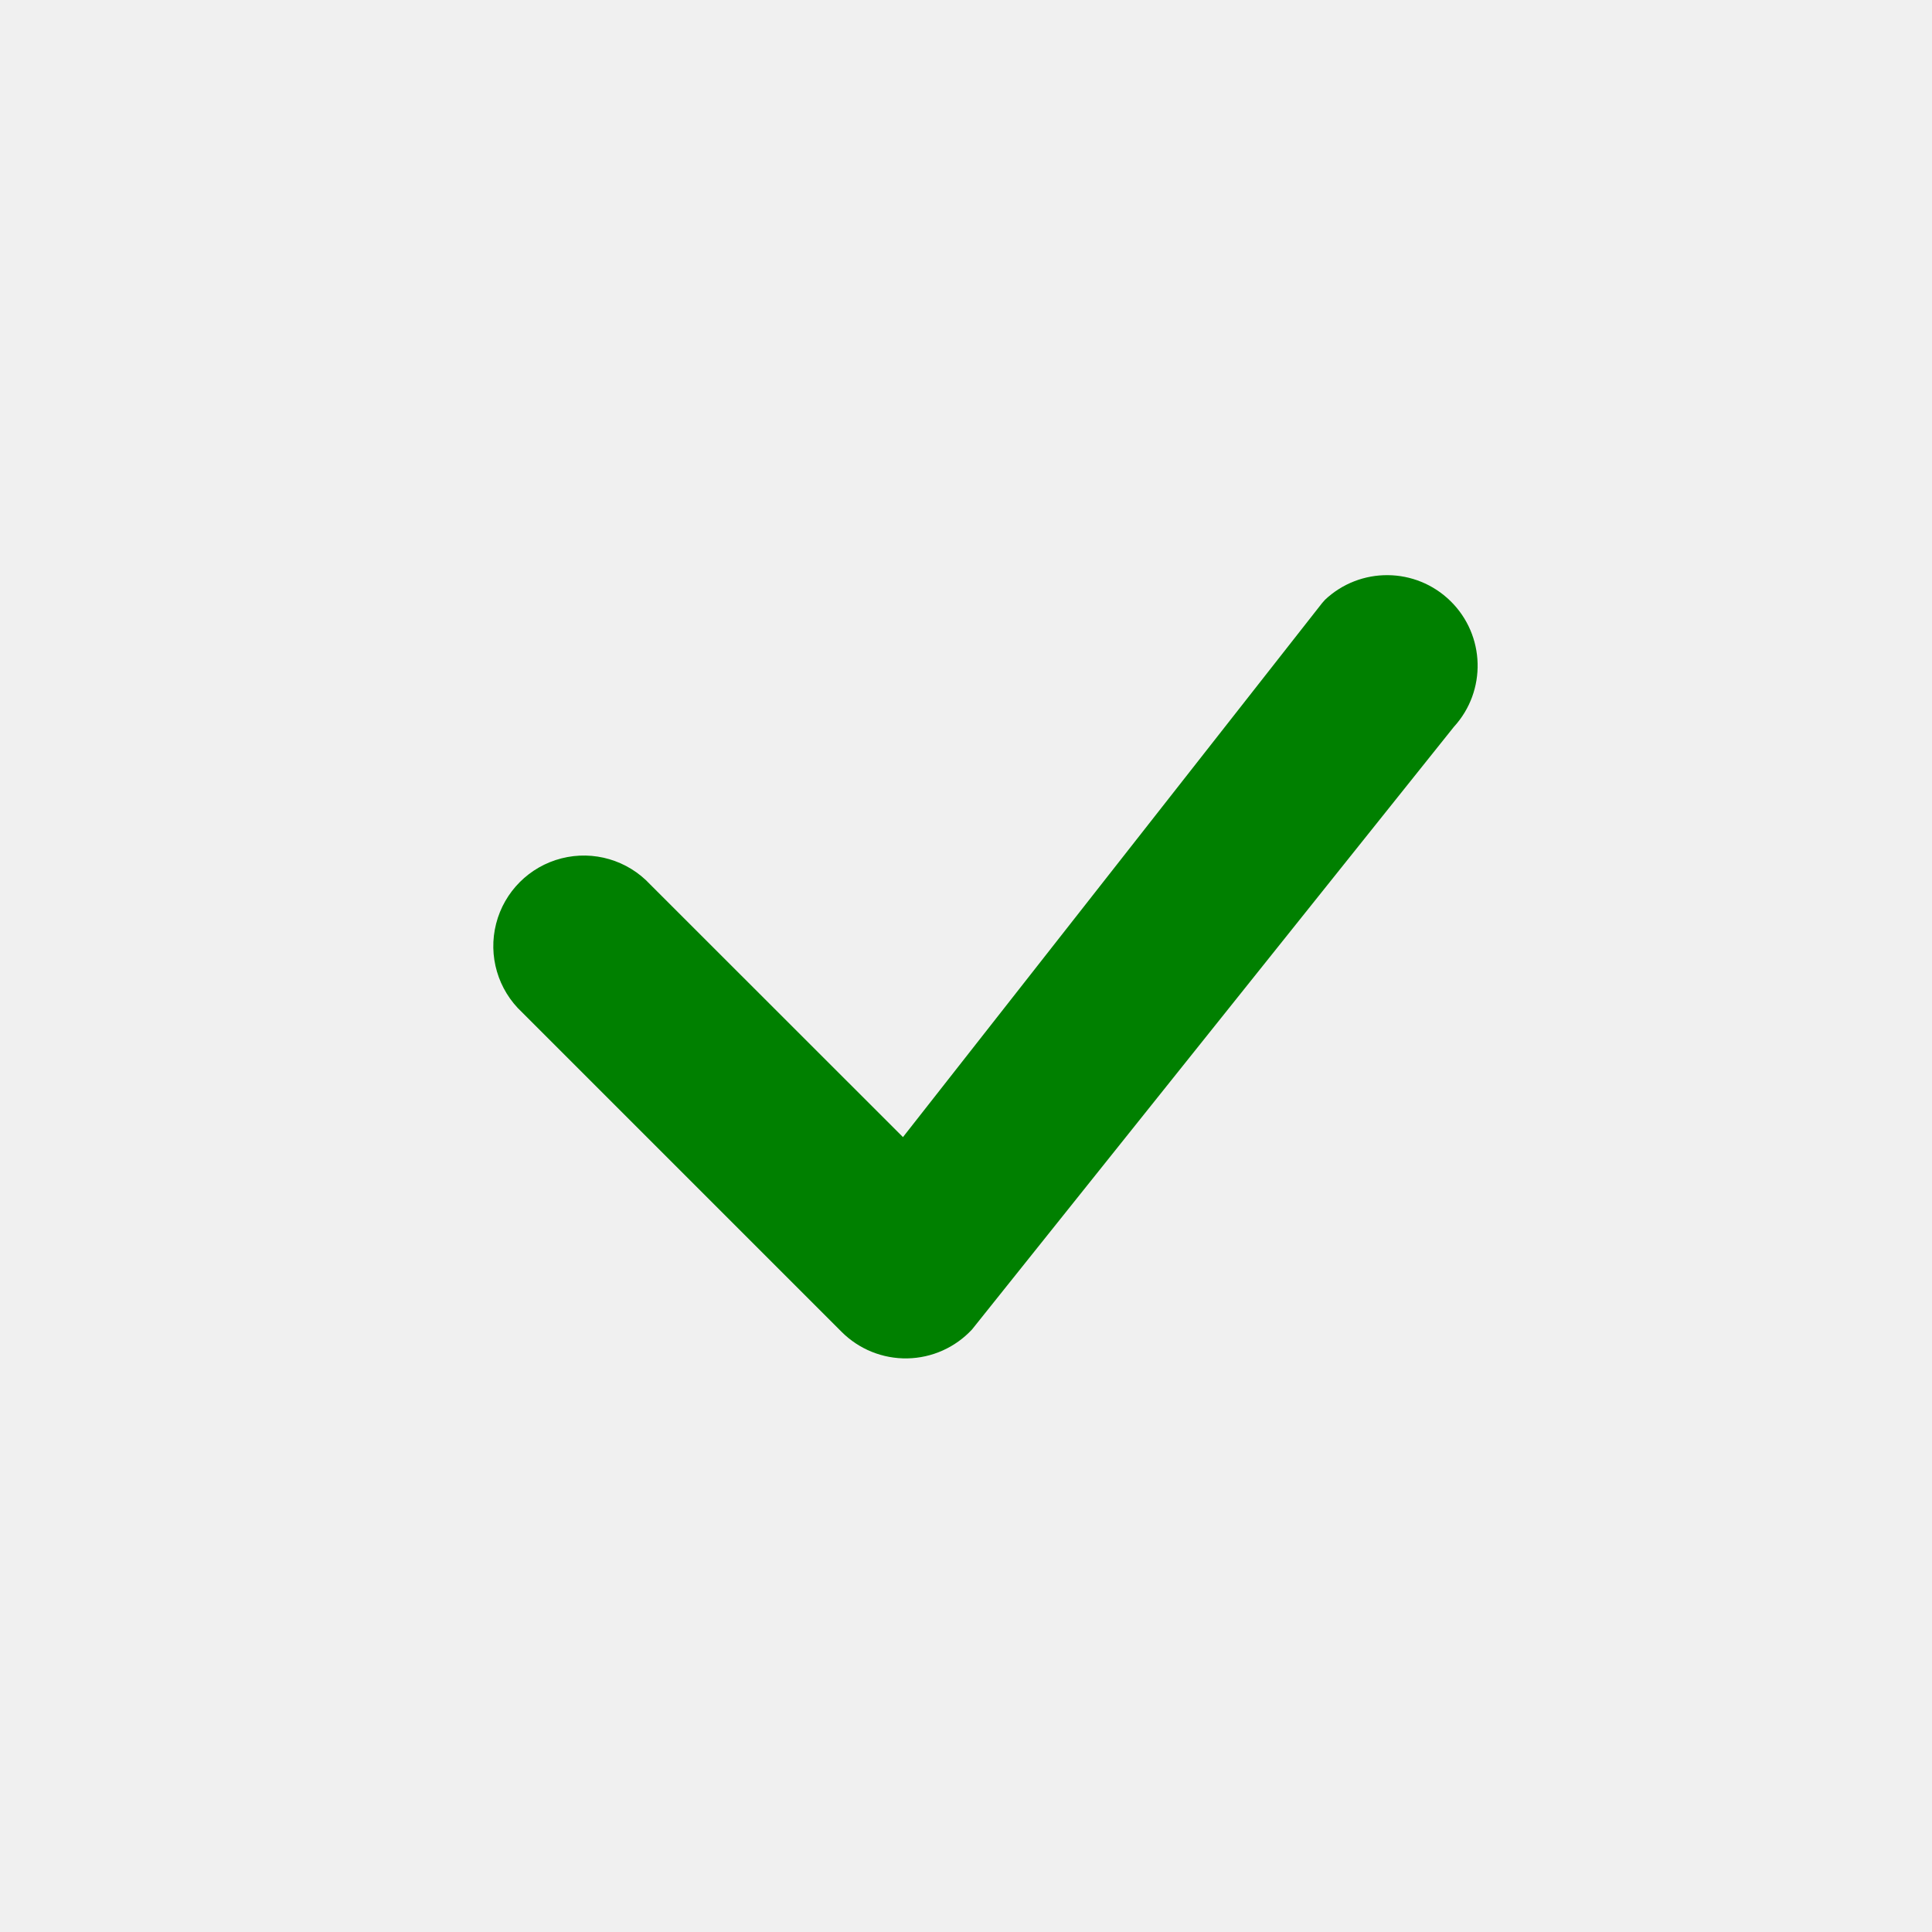
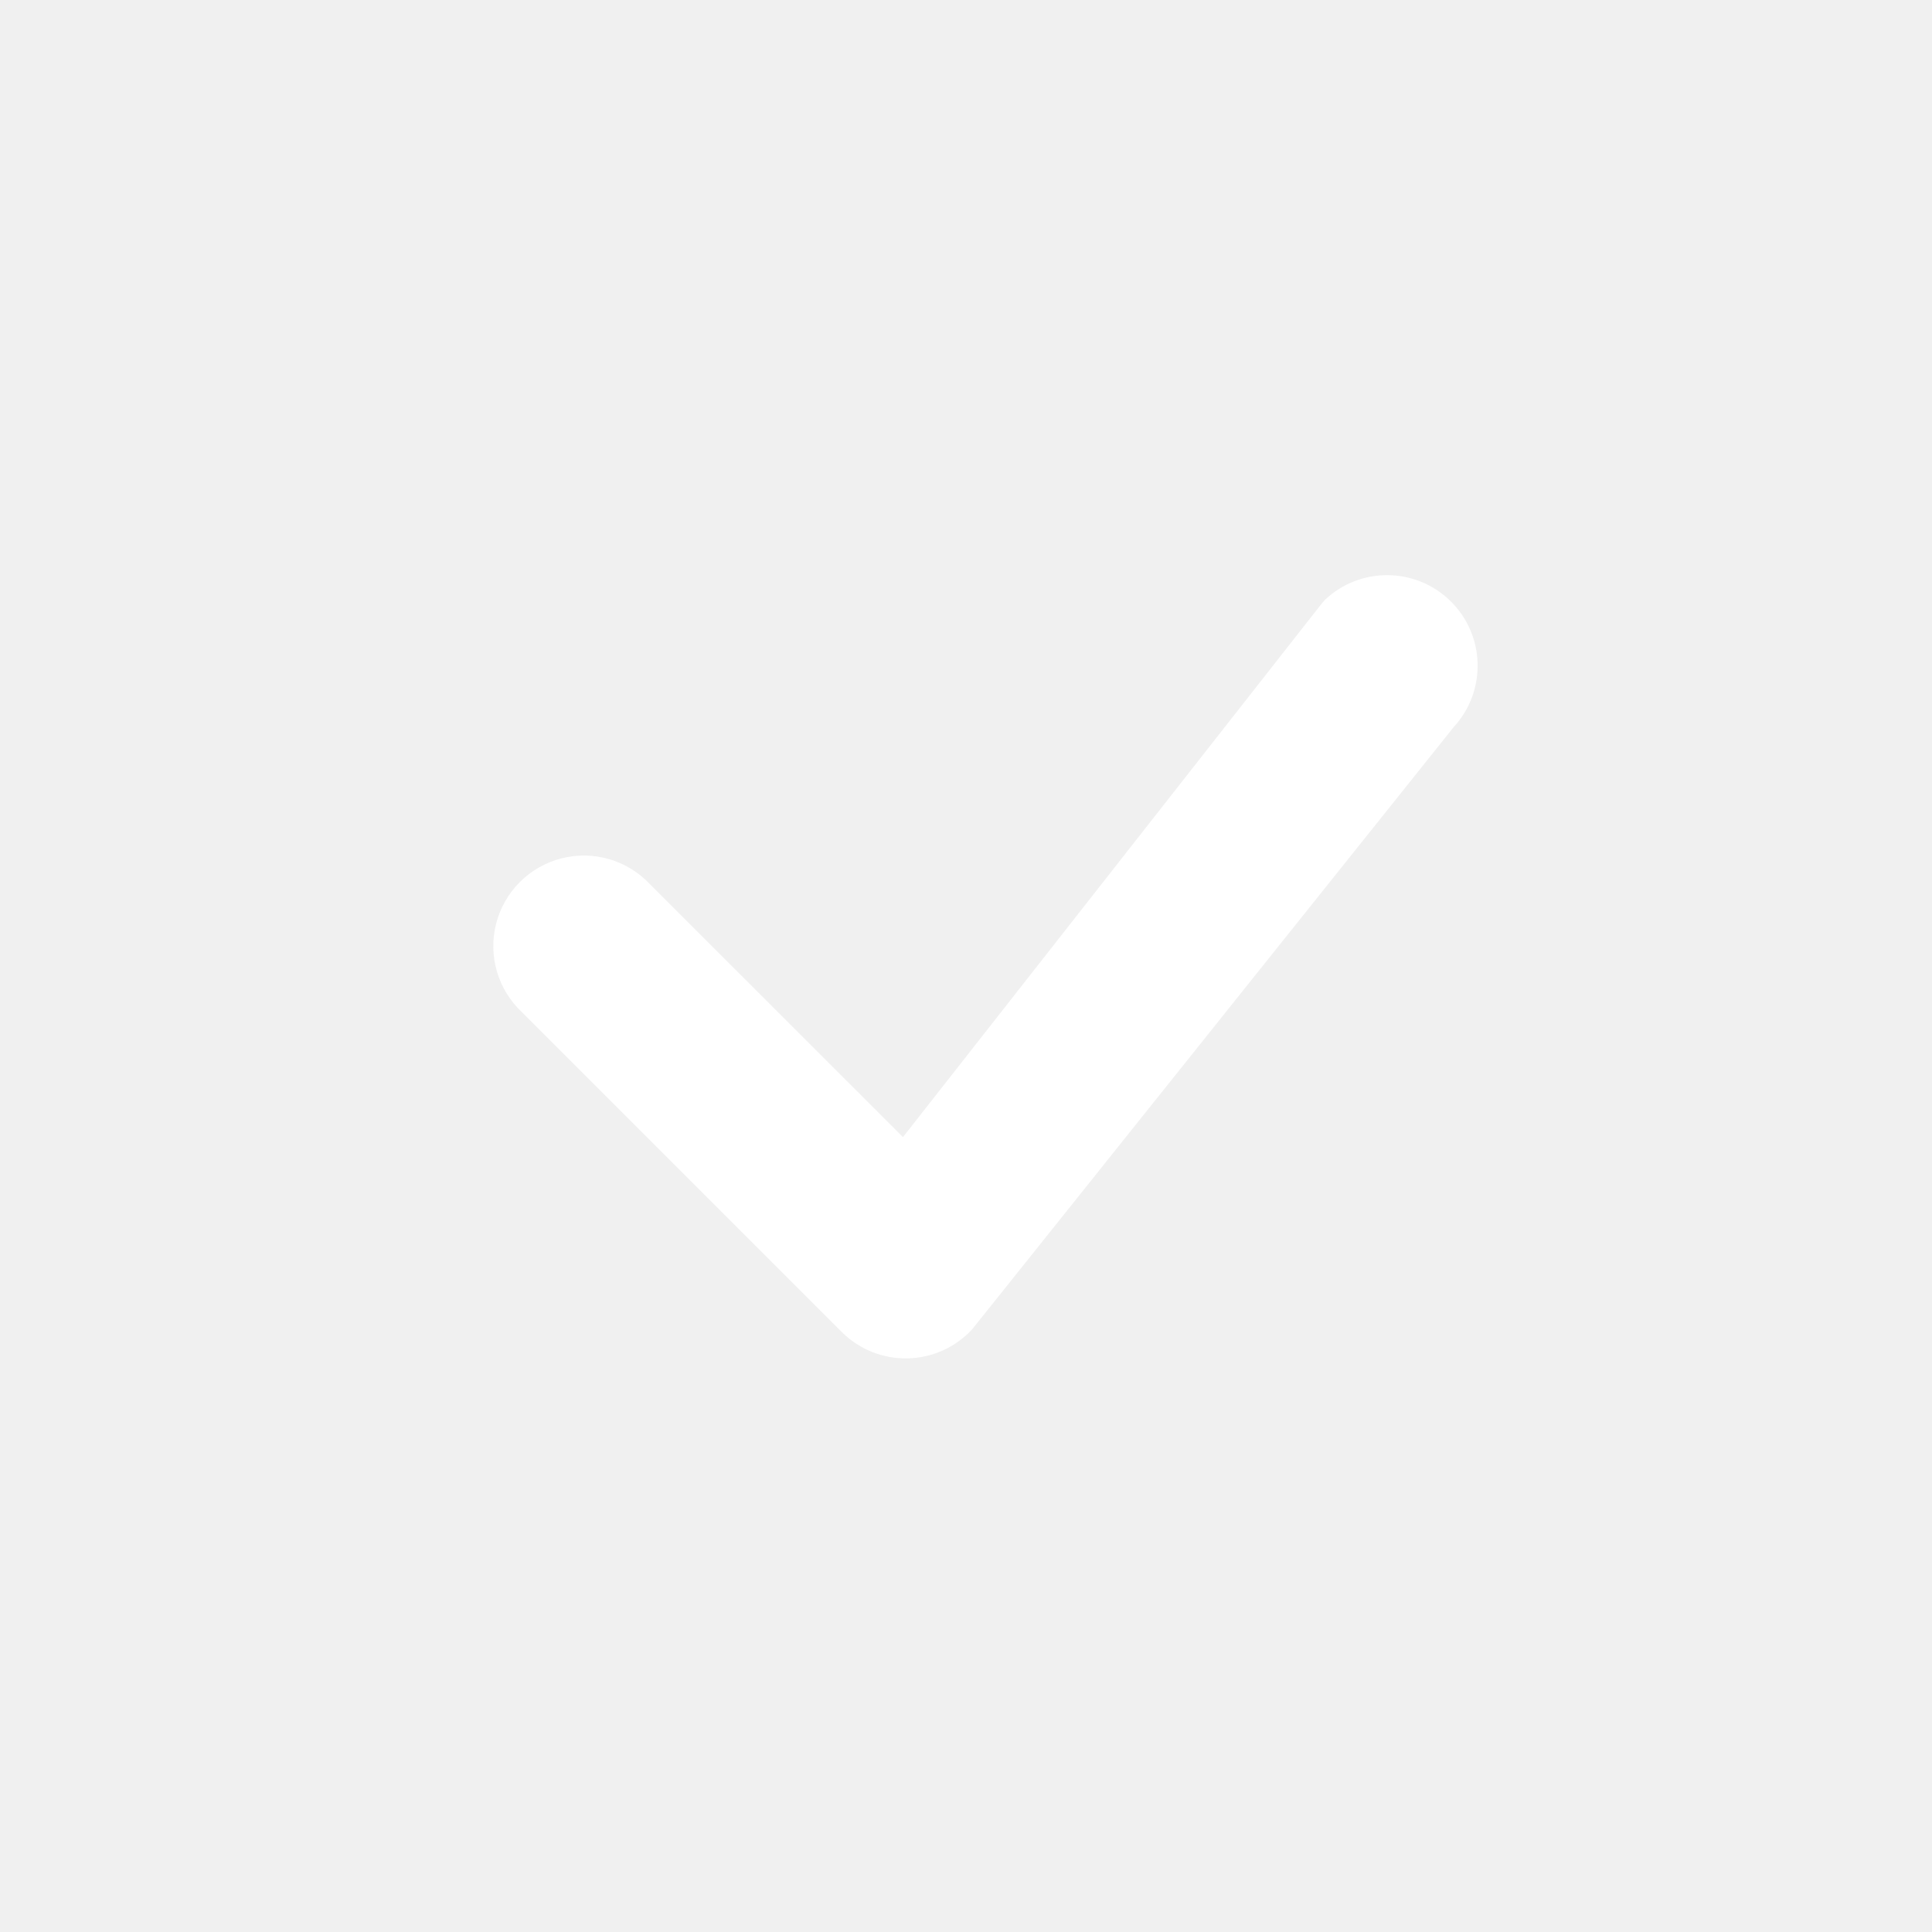
- <svg xmlns="http://www.w3.org/2000/svg" width="16" height="16" className="bi bi-check text-white green" fill="green" viewBox="0 0 16 16">
+ <svg xmlns="http://www.w3.org/2000/svg" width="16" height="16" className="bi bi-check text-white green" fill="white" viewBox="0 0 16 16">
  <path d="M10.97 4.97a.75.75 0 0 1 1.07 1.05l-3.99 4.99a.75.75 0 0 1-1.08.02L4.324 8.384a.75.75 0 1 1 1.06-1.06l2.094 2.093 3.473-4.425a.267.267 0 0 1 .02-.022z" />
</svg>
